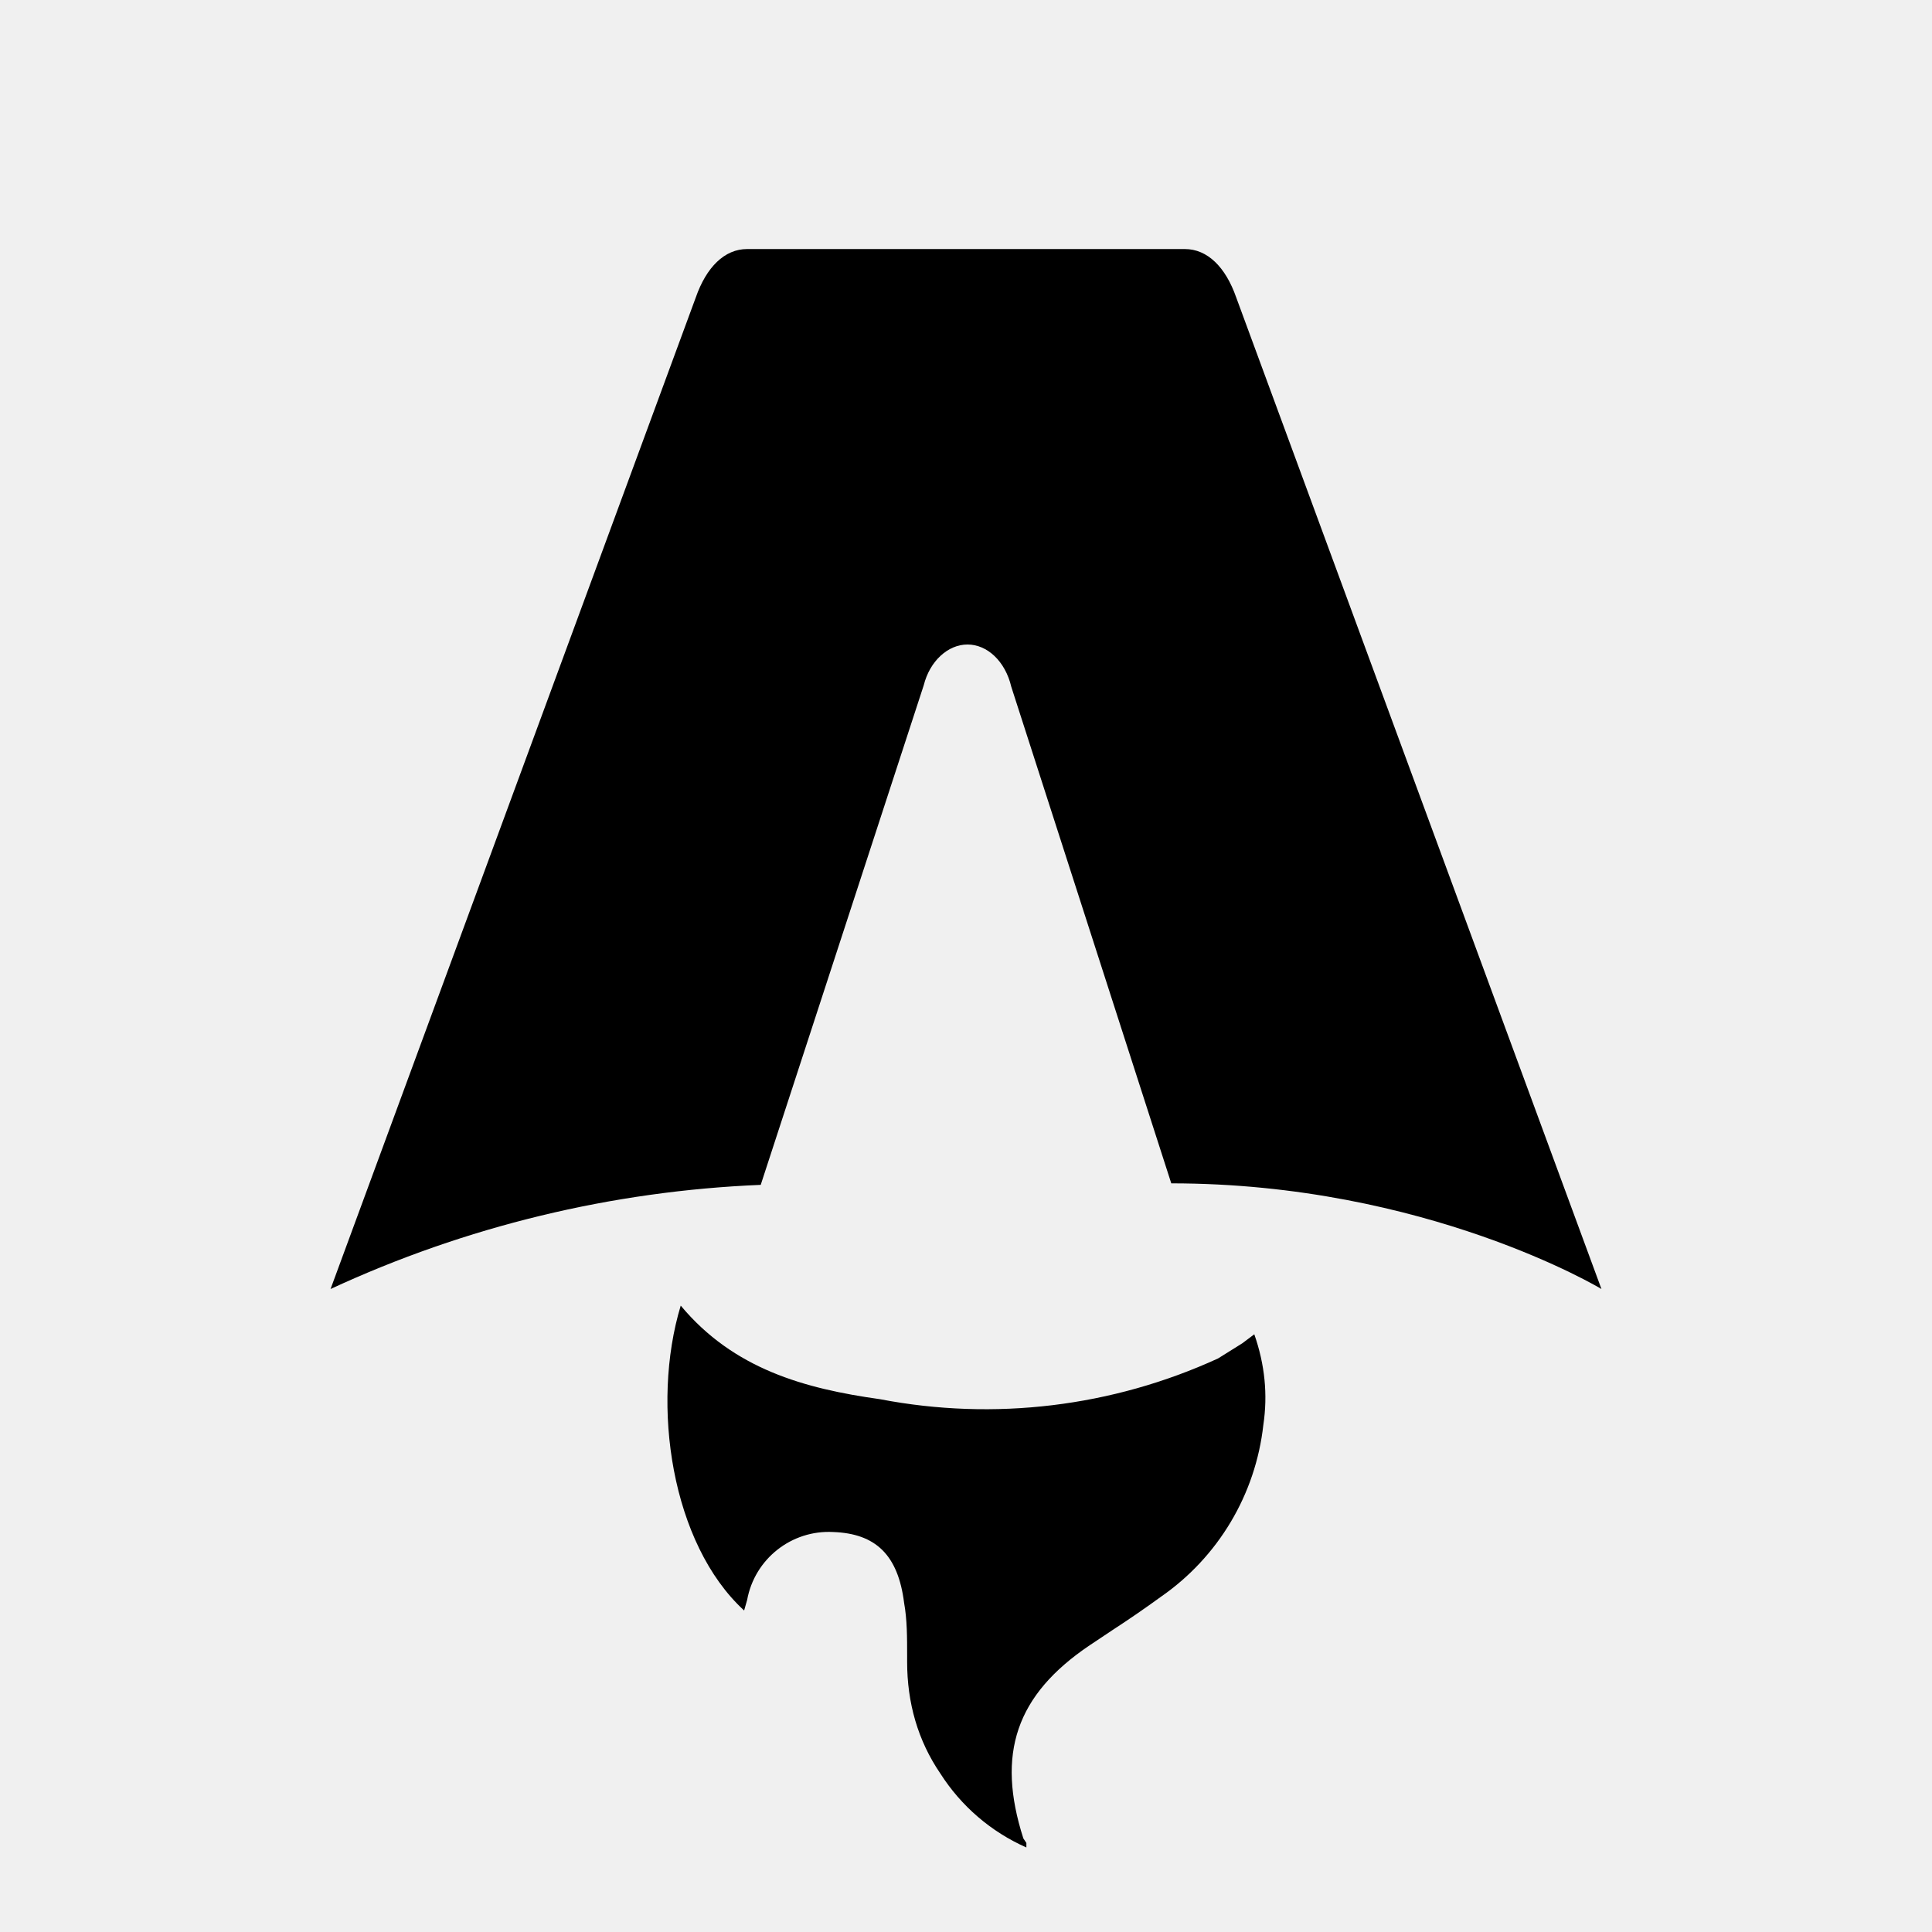
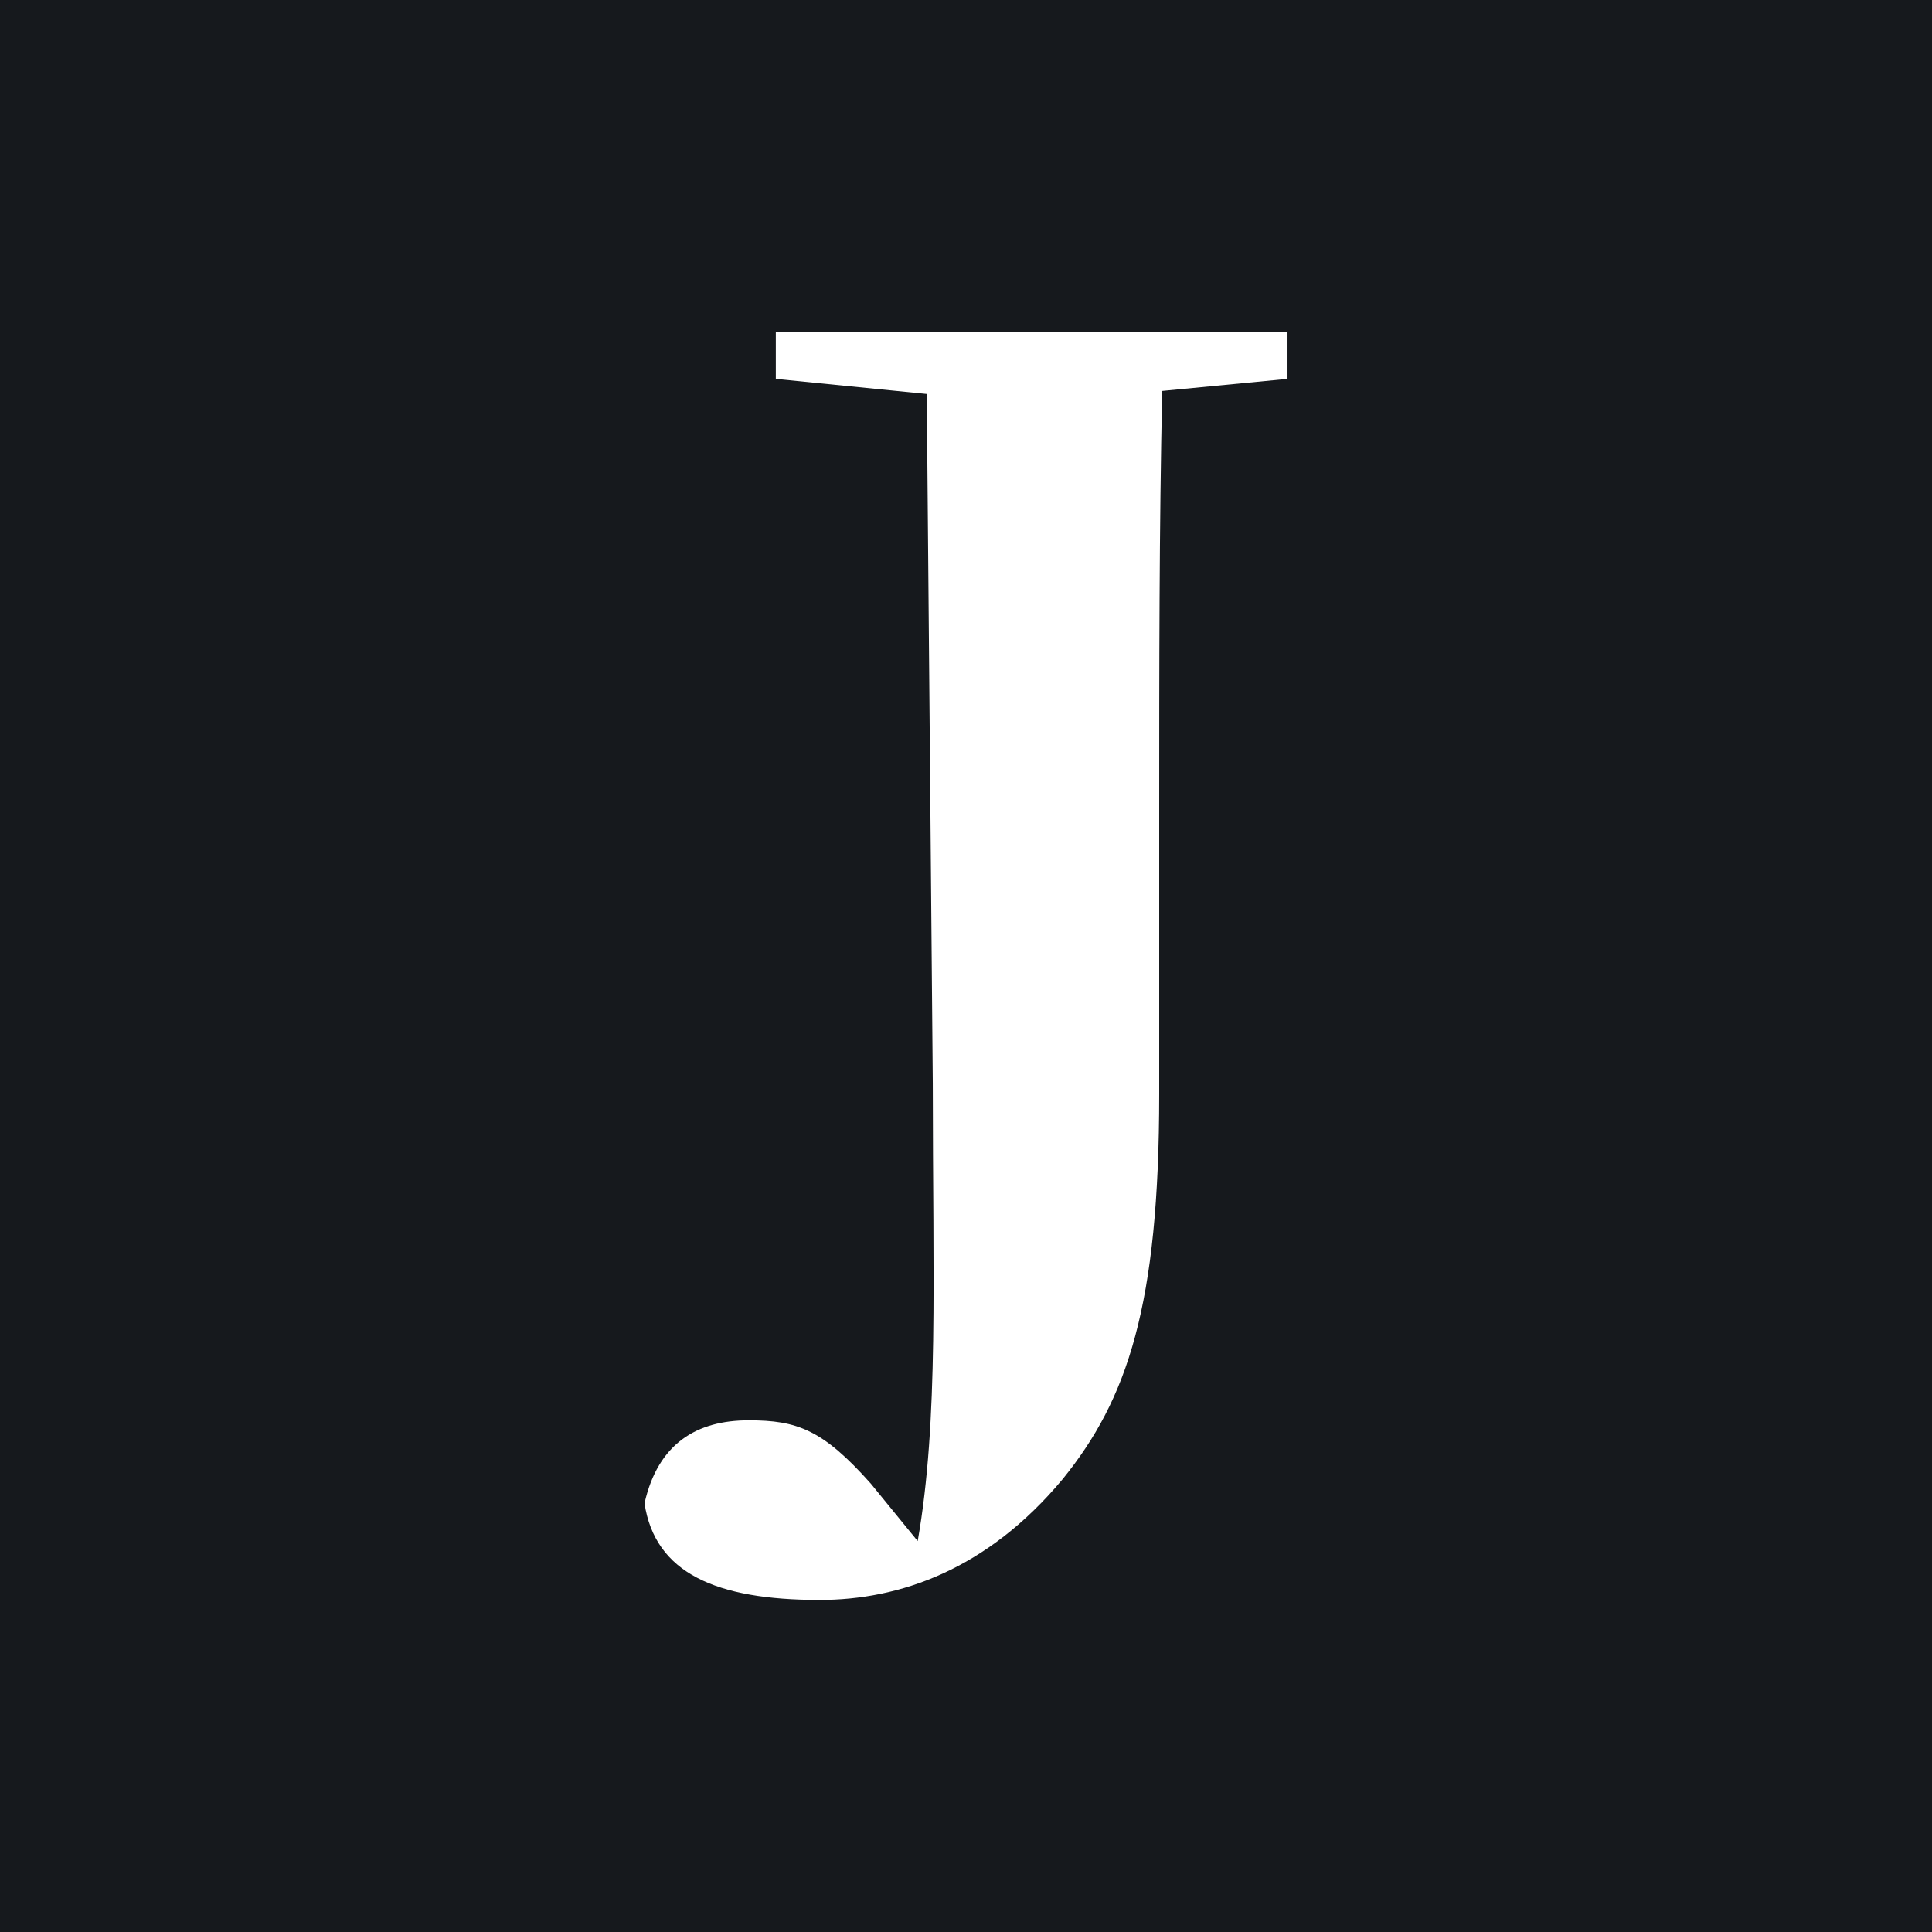
- <svg xmlns="http://www.w3.org/2000/svg" fill="none" viewBox="0 0 128 128">
-   <path d="M50.4 78.5a75.1 75.1 0 0 0-28.5 6.9l24.2-65.7c.7-2 1.9-3.2 3.4-3.2h29c1.5 0 2.7 1.2 3.4 3.2l24.2 65.7s-11.6-7-28.5-7L67 45.5c-.4-1.7-1.6-2.8-2.9-2.8-1.3 0-2.5 1.1-2.9 2.7L50.4 78.5Zm-1.1 28.2Zm-4.2-20.2c-2 6.6-.6 15.8 4.2 20.2a17.5 17.5 0 0 1 .2-.7 5.5 5.5 0 0 1 5.7-4.5c2.8.1 4.3 1.5 4.7 4.7.2 1.1.2 2.3.2 3.5v.4c0 2.7.7 5.2 2.2 7.4a13 13 0 0 0 5.7 4.9v-.3l-.2-.3c-1.8-5.6-.5-9.5 4.4-12.8l1.5-1a73 73 0 0 0 3.2-2.2 16 16 0 0 0 6.8-11.4c.3-2 .1-4-.6-6l-.8.6-1.6 1a37 37 0 0 1-22.4 2.7c-5-.7-9.7-2-13.2-6.2Z" />
-   <style>
-         path { fill: #000; }
-         @media (prefers-color-scheme: dark) {
-             path { fill: #FFF; }
-         }
-     </style>
+ <svg xmlns="http://www.w3.org/2000/svg" viewBox="0 0 128 128">
+   <rect width="128" height="128" fill="#16191d" />
+   <path fill="#fff" d="M51.4 25.1 61.4 26.1 61.8 71.8C61.8 84.8 62.2 94.1 60.8 102.1L57.7 98.3C54.5 94.7 52.8 94.1 49.6 94.1C46.2 94.1 43.6 95.6 42.7 99.6C43.4 104.2 47.4 106 54.3 106C59.6 106 65.4 104 70.4 98C74.7 92.7 76.8 86.5 76.8 72.5V53.7C76.8 44.4 76.8 34.9 77 25.9L85.3 25.1V22H51.4Z" />
</svg>
